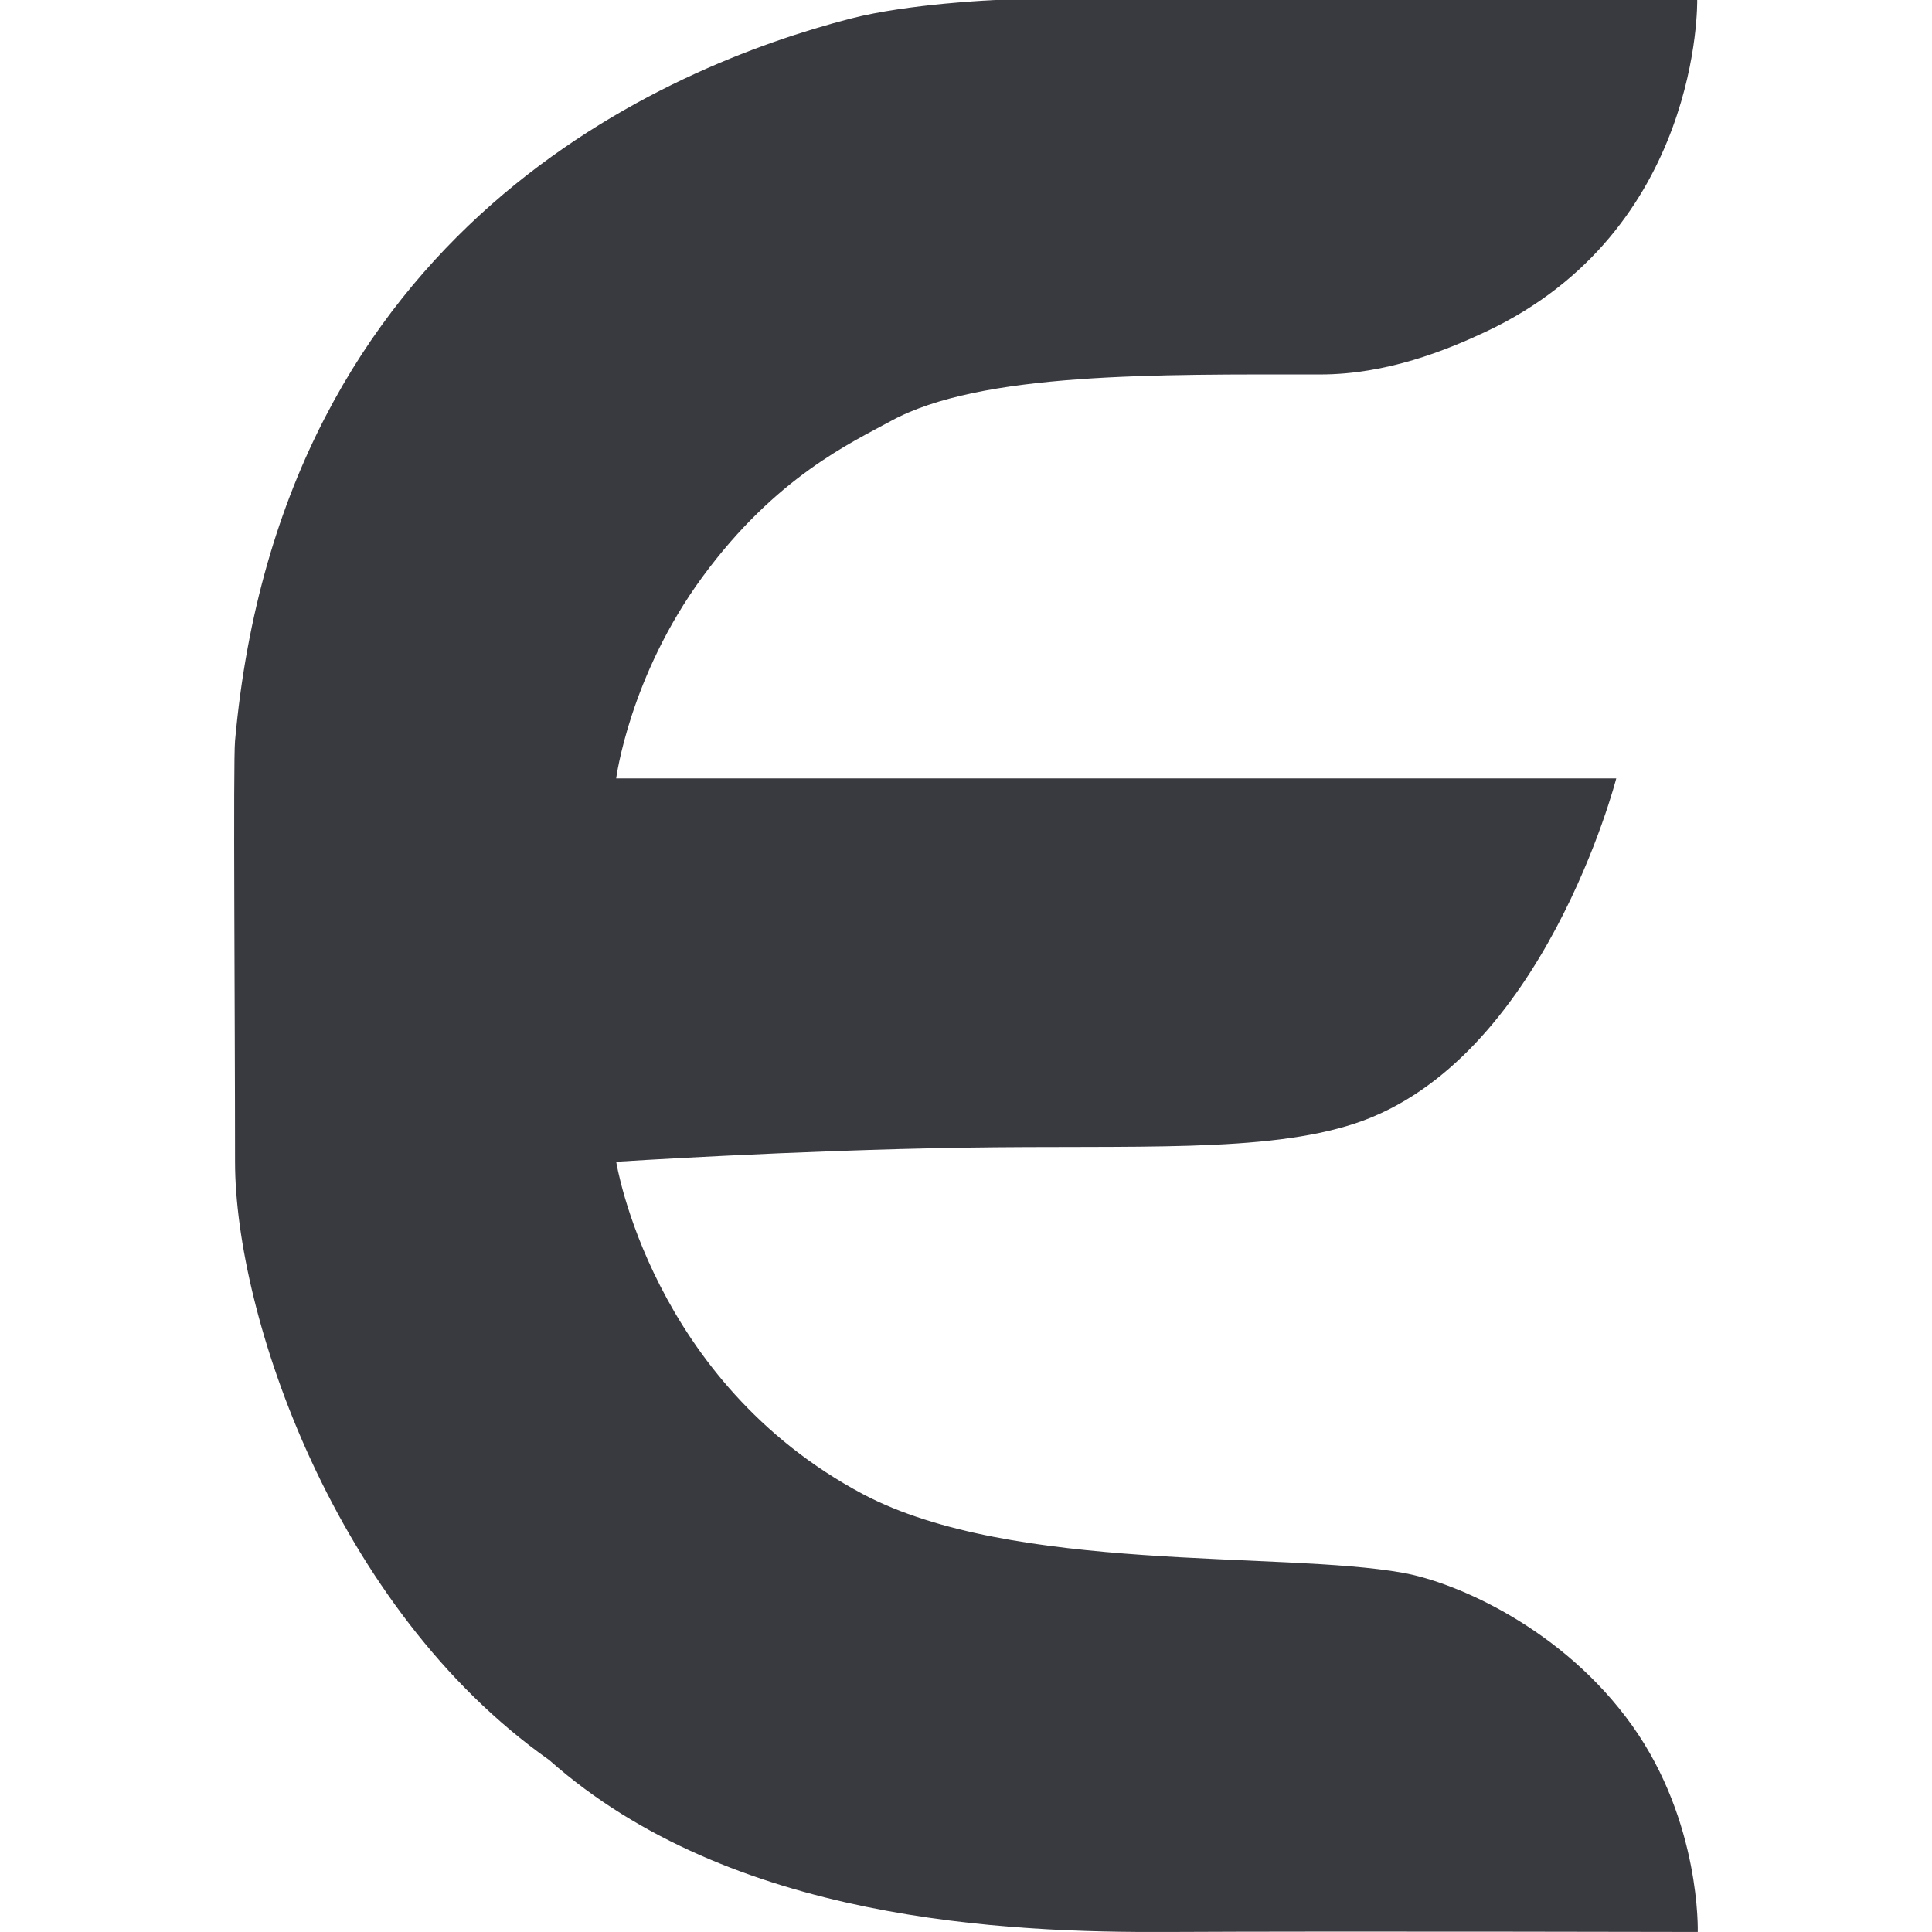
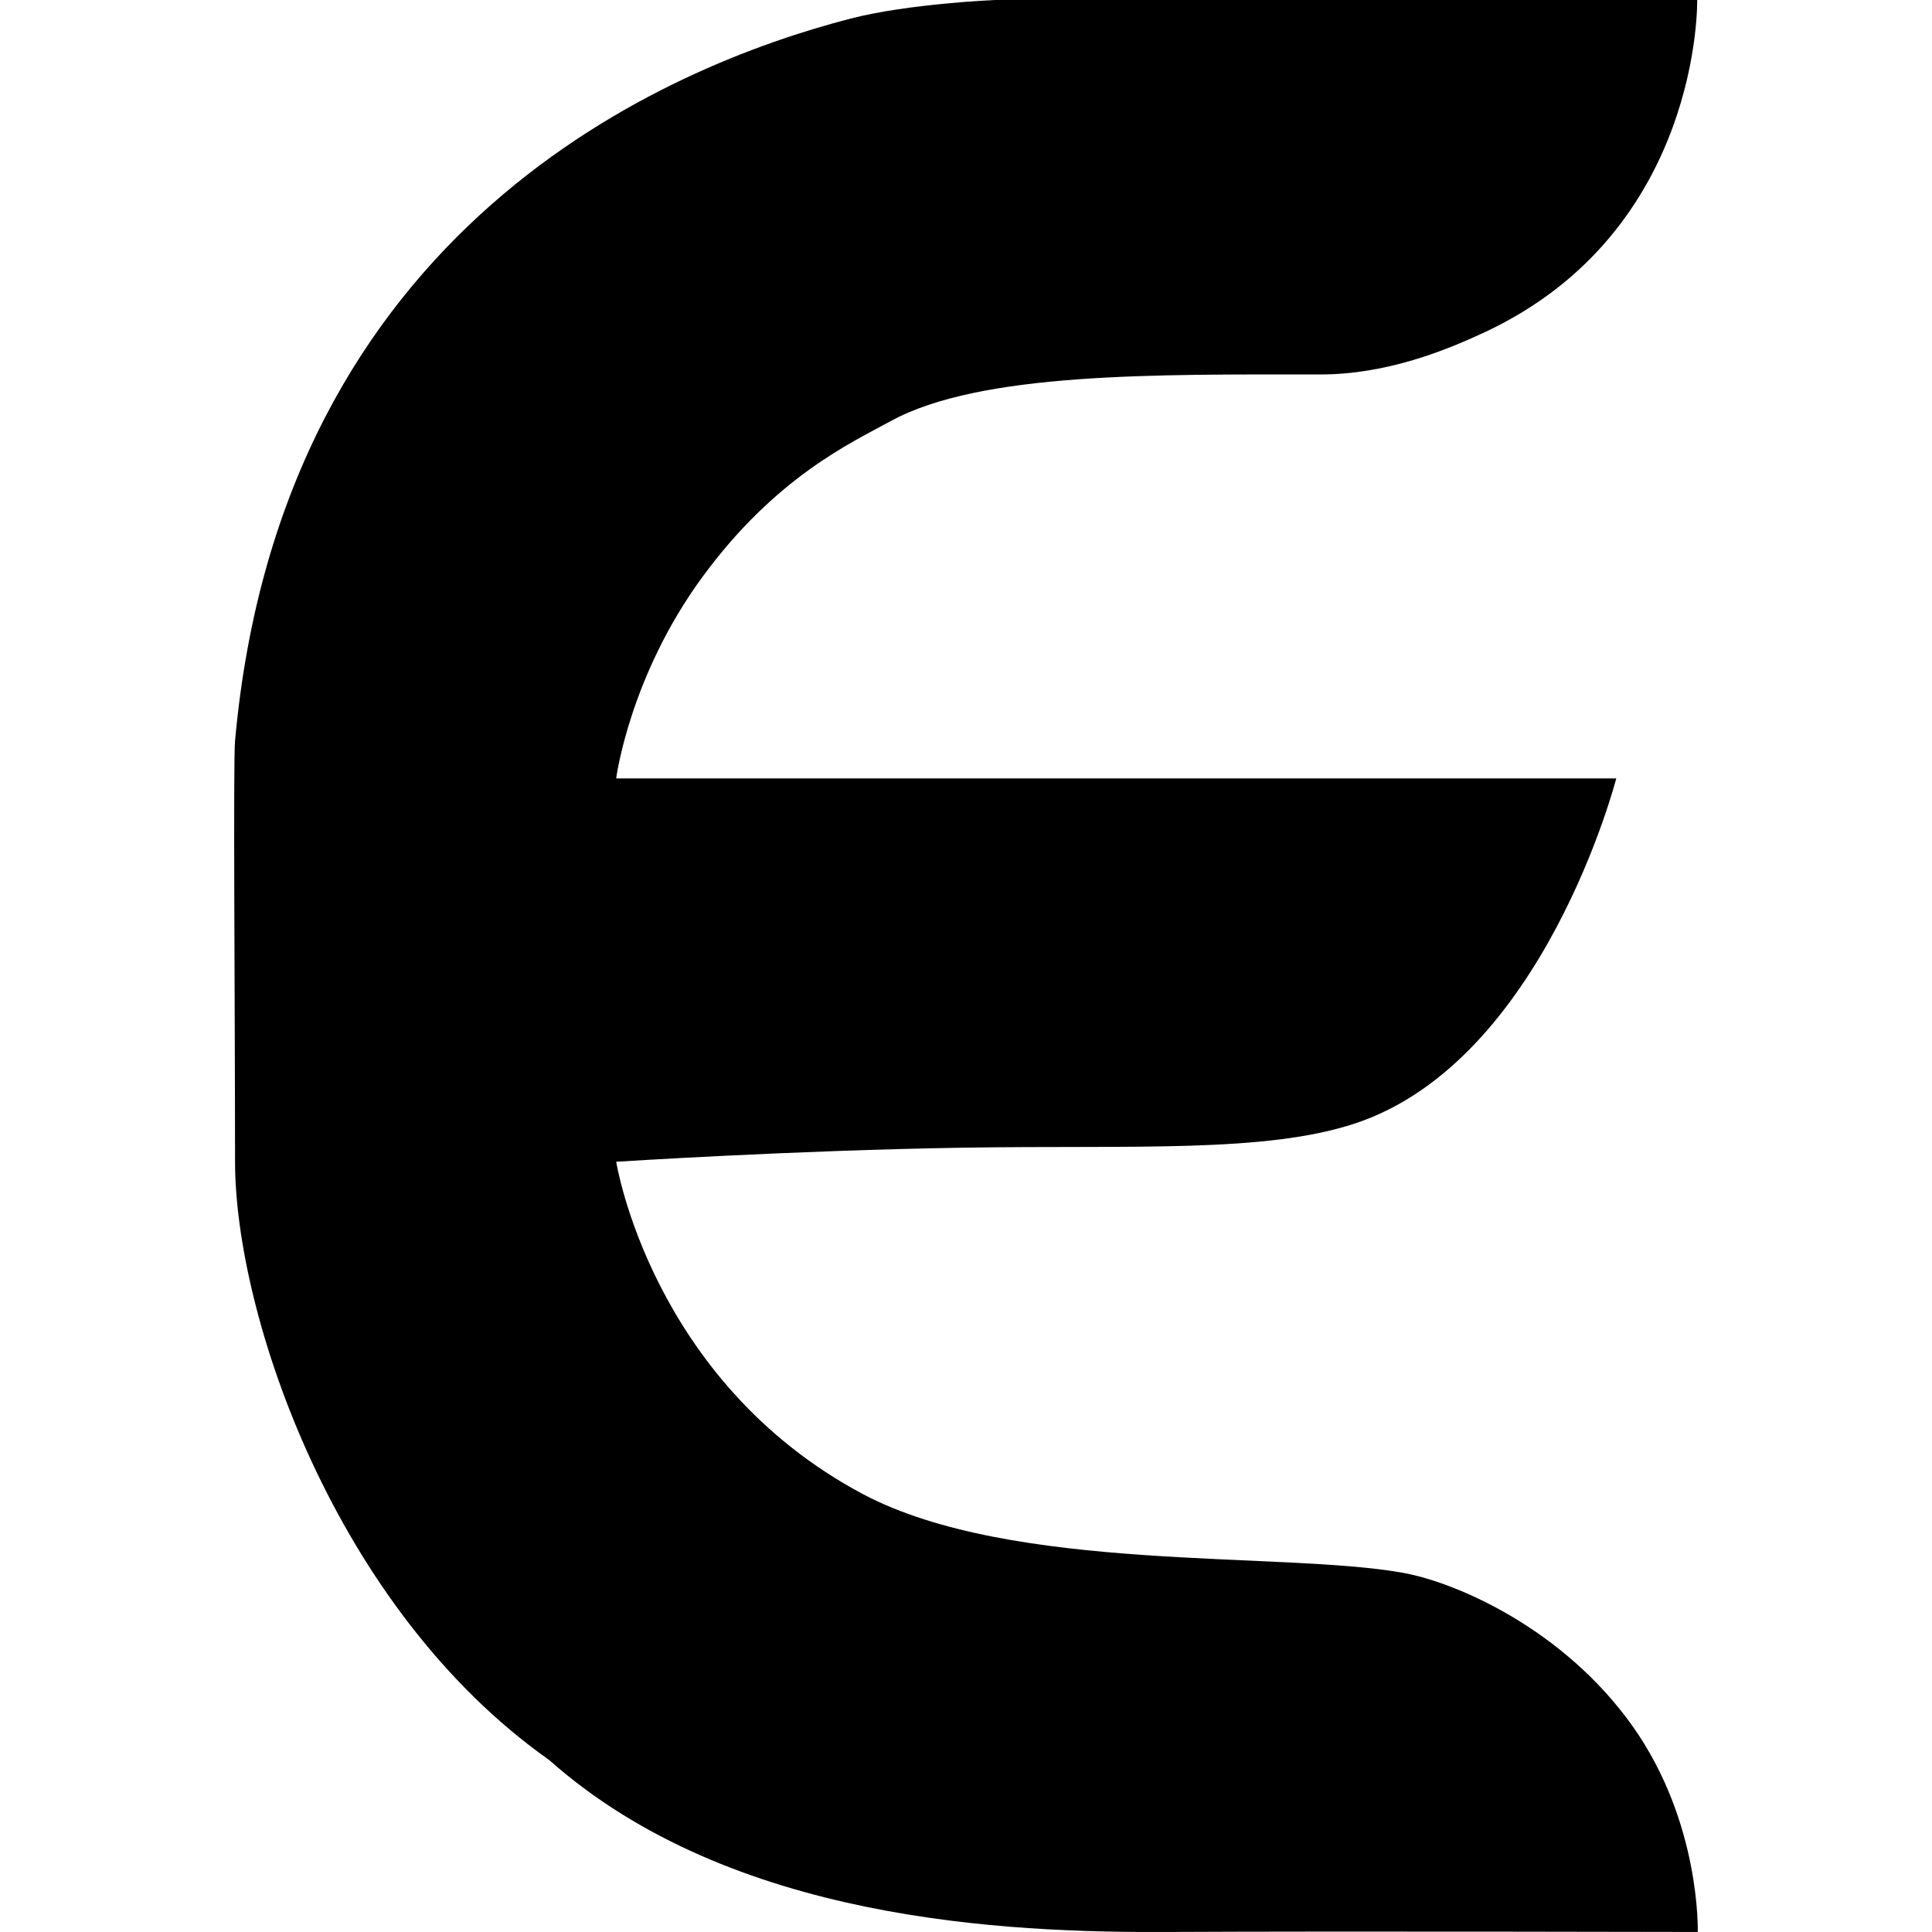
<svg xmlns="http://www.w3.org/2000/svg" t="1761908220908" class="icon" viewBox="0 0 1024 1024" version="1.1" p-id="60216" width="20" height="20">
-   <path d="M899.547 0H527.299s-45.738 1.924-76.395 9.836C353.936 34.862 149.14 119.713 124.58 392.681c-1.039 11.59 0 142.287 0 223.073 0 80.786 52.44 236.602 166.536 317.124 96.409 85.518 242.171 91.553 328.294 91.103 86.123-0.465 280.431 0 280.431 0s1.753-58.088-34.707-109.318-92.981-75.945-121.667-81.065c-64.899-11.59-206.456 0.341-285.985-41.626-112.467-59.779-130.883-176.218-130.883-176.218s93.989-6.066 184.316-7.463c90.312-1.396 159.617 2.917 207.309-12.846 99.916-33.047 138.424-182.858 138.424-182.858H326.583s6.951-53.976 45.8-106.897c38.834-52.906 78.676-70.98 99.667-82.477 47.708-26.111 141.278-24.746 227.82-24.746 35.219 0 66.807-12.908 87.147-22.419C902.045 122.273 899.547 0 899.547 0z" fill="#393940" p-id="60217" />
+   <path d="M899.547 0H527.299s-45.738 1.924-76.395 9.836C353.936 34.862 149.14 119.713 124.58 392.681c-1.039 11.59 0 142.287 0 223.073 0 80.786 52.44 236.602 166.536 317.124 96.409 85.518 242.171 91.553 328.294 91.103 86.123-0.465 280.431 0 280.431 0s1.753-58.088-34.707-109.318-92.981-75.945-121.667-81.065c-64.899-11.59-206.456 0.341-285.985-41.626-112.467-59.779-130.883-176.218-130.883-176.218s93.989-6.066 184.316-7.463c90.312-1.396 159.617 2.917 207.309-12.846 99.916-33.047 138.424-182.858 138.424-182.858H326.583s6.951-53.976 45.8-106.897c38.834-52.906 78.676-70.98 99.667-82.477 47.708-26.111 141.278-24.746 227.82-24.746 35.219 0 66.807-12.908 87.147-22.419C902.045 122.273 899.547 0 899.547 0z" fill="currentColor" p-id="60217" />
</svg>
